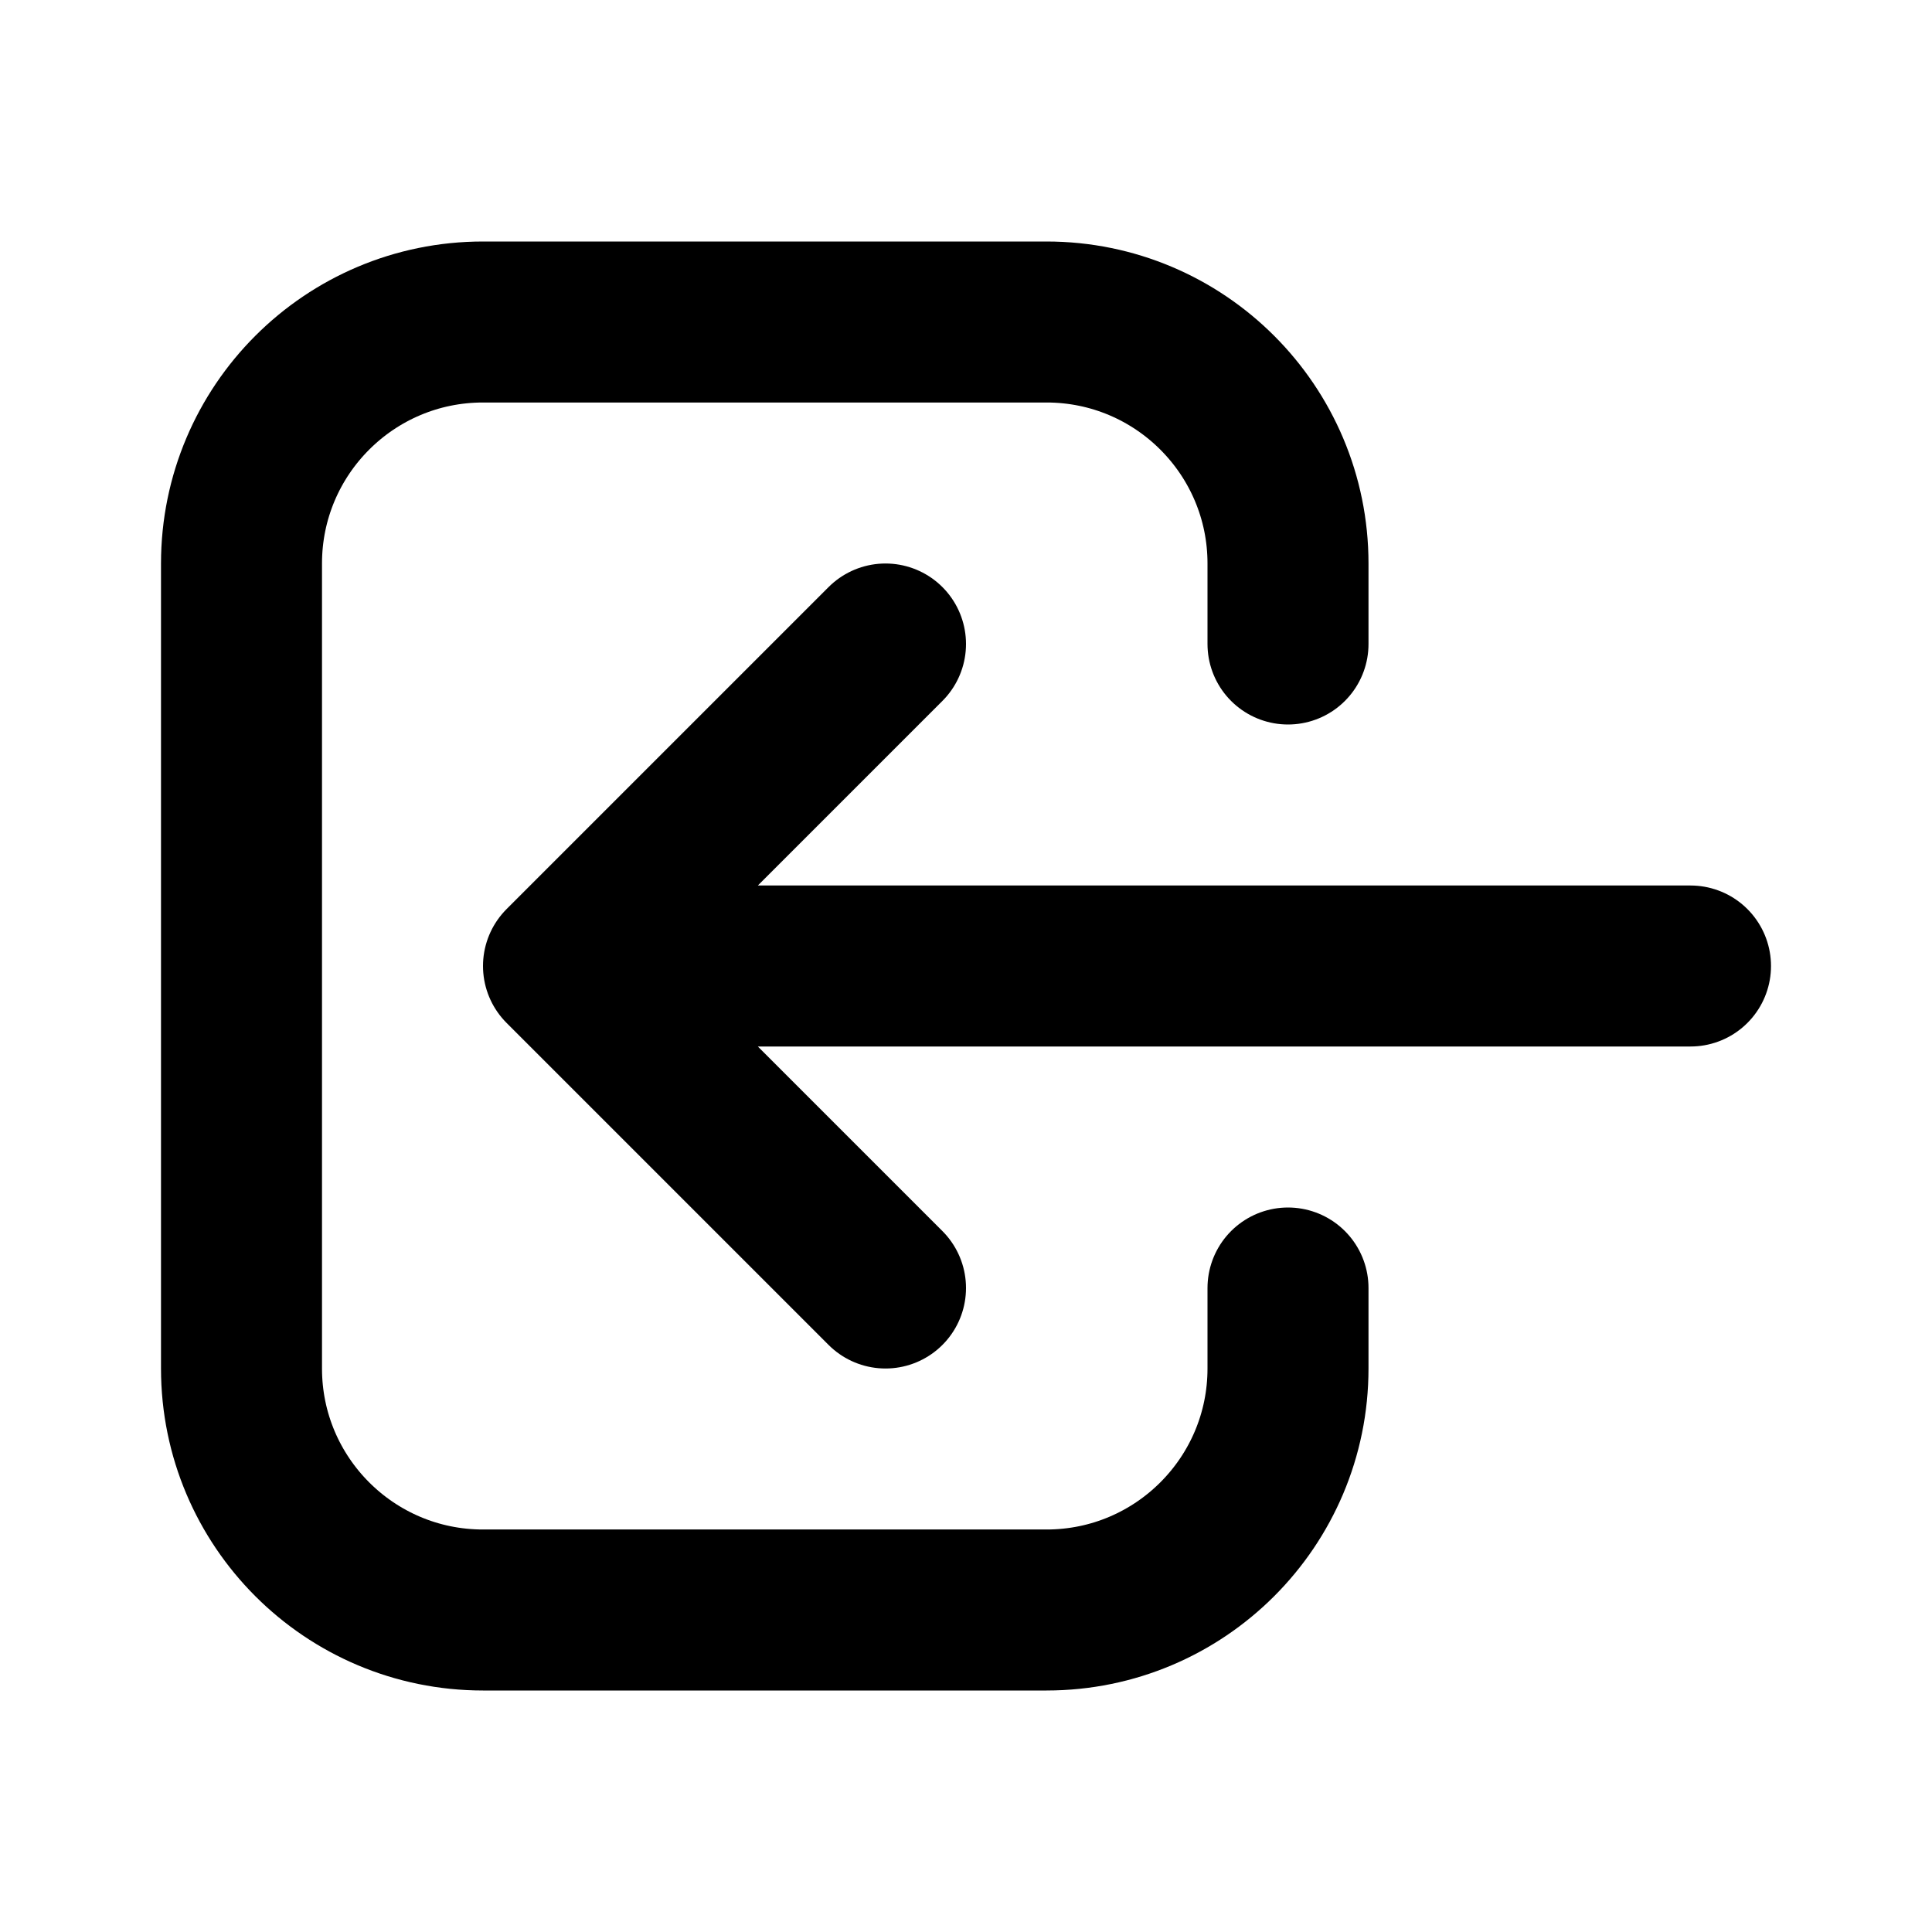
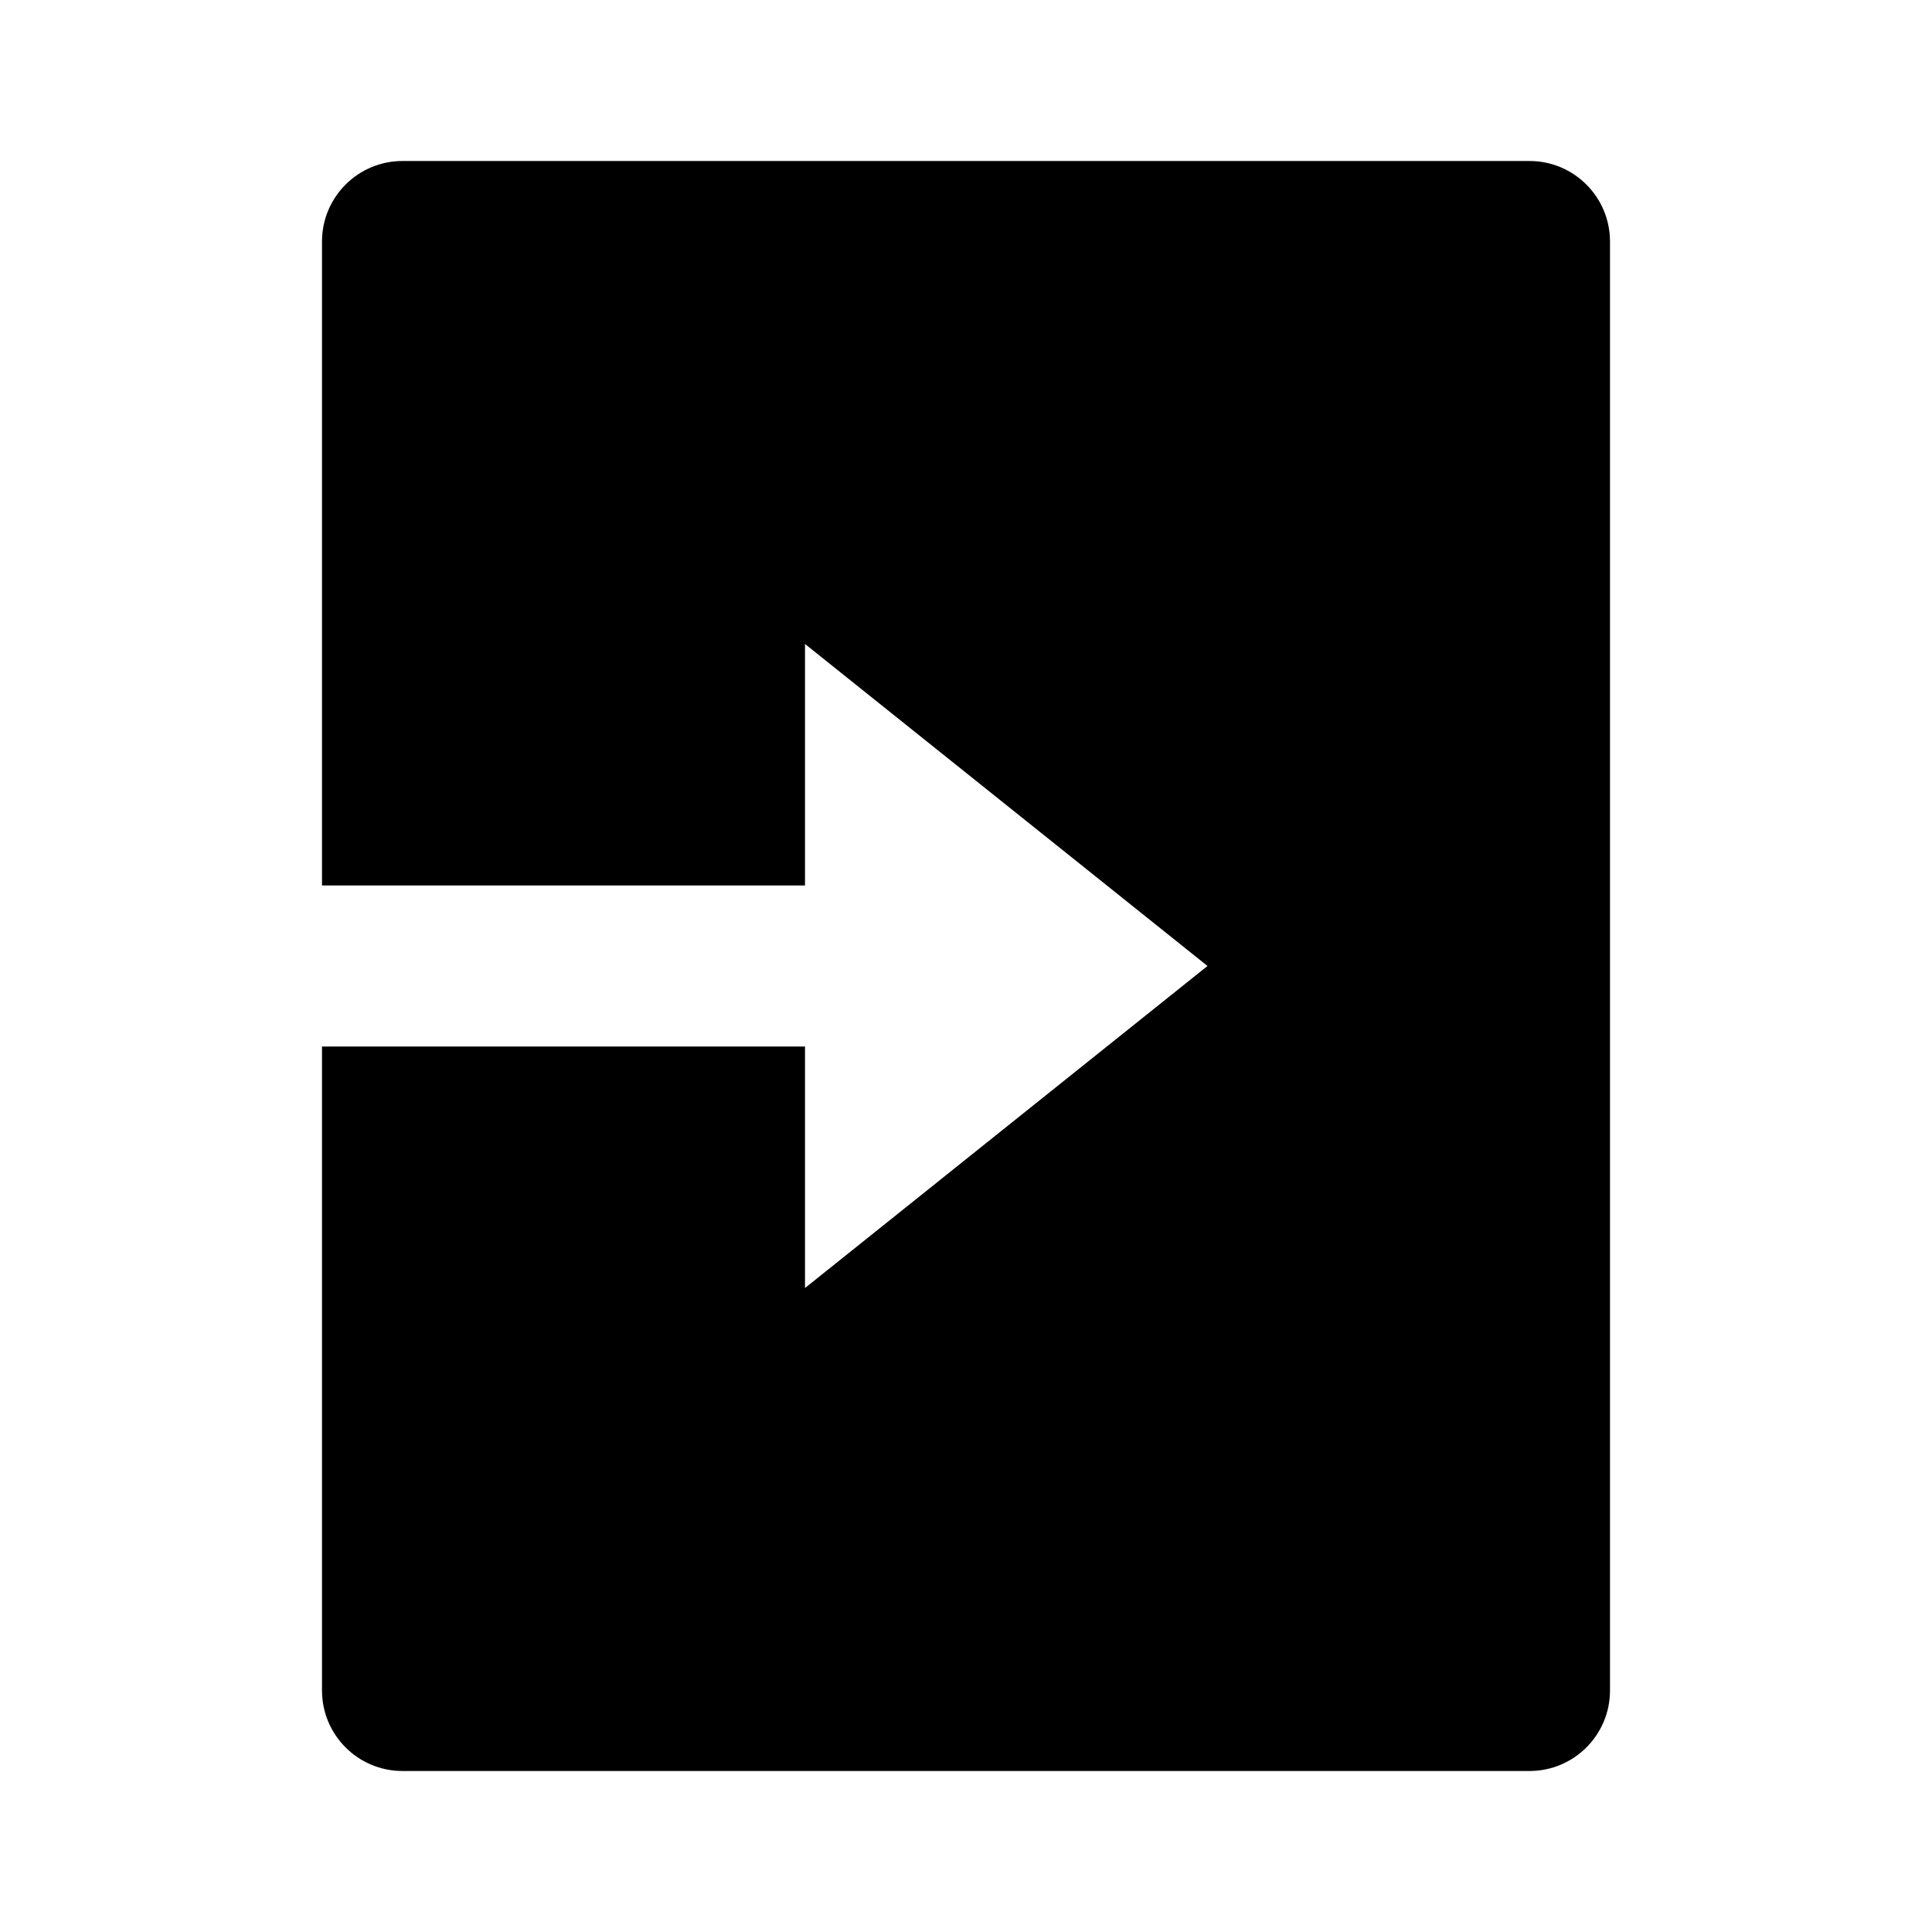
- <svg xmlns="http://www.w3.org/2000/svg" class="h-6 w-6" fill="none" viewBox="0 0 24 24" stroke="currentColor">
-   <path stroke-linecap="round" stroke-linejoin="round" stroke-width="2" d="M11 16l-4-4m0 0l4-4m-4 4h14m-5 4v1a3 3 0 01-3 3H6a3 3 0 01-3-3V7a3 3 0 013-3h7a3 3 0 013 3v1" />
+ <svg xmlns="http://www.w3.org/2000/svg" viewBox="0 0 24 24">
+   <g>
+     <path d="M0 0h24v24H0z" fill="none" />
+     <path d="M10 11H4V3a1 1 0 0 1 1-1h14a1 1 0 0 1 1 1v18a1 1 0 0 1-1 1H5a1 1 0 0 1-1-1v-8h6v3l5-4-5-4v3z" />
+   </g>
</svg>
